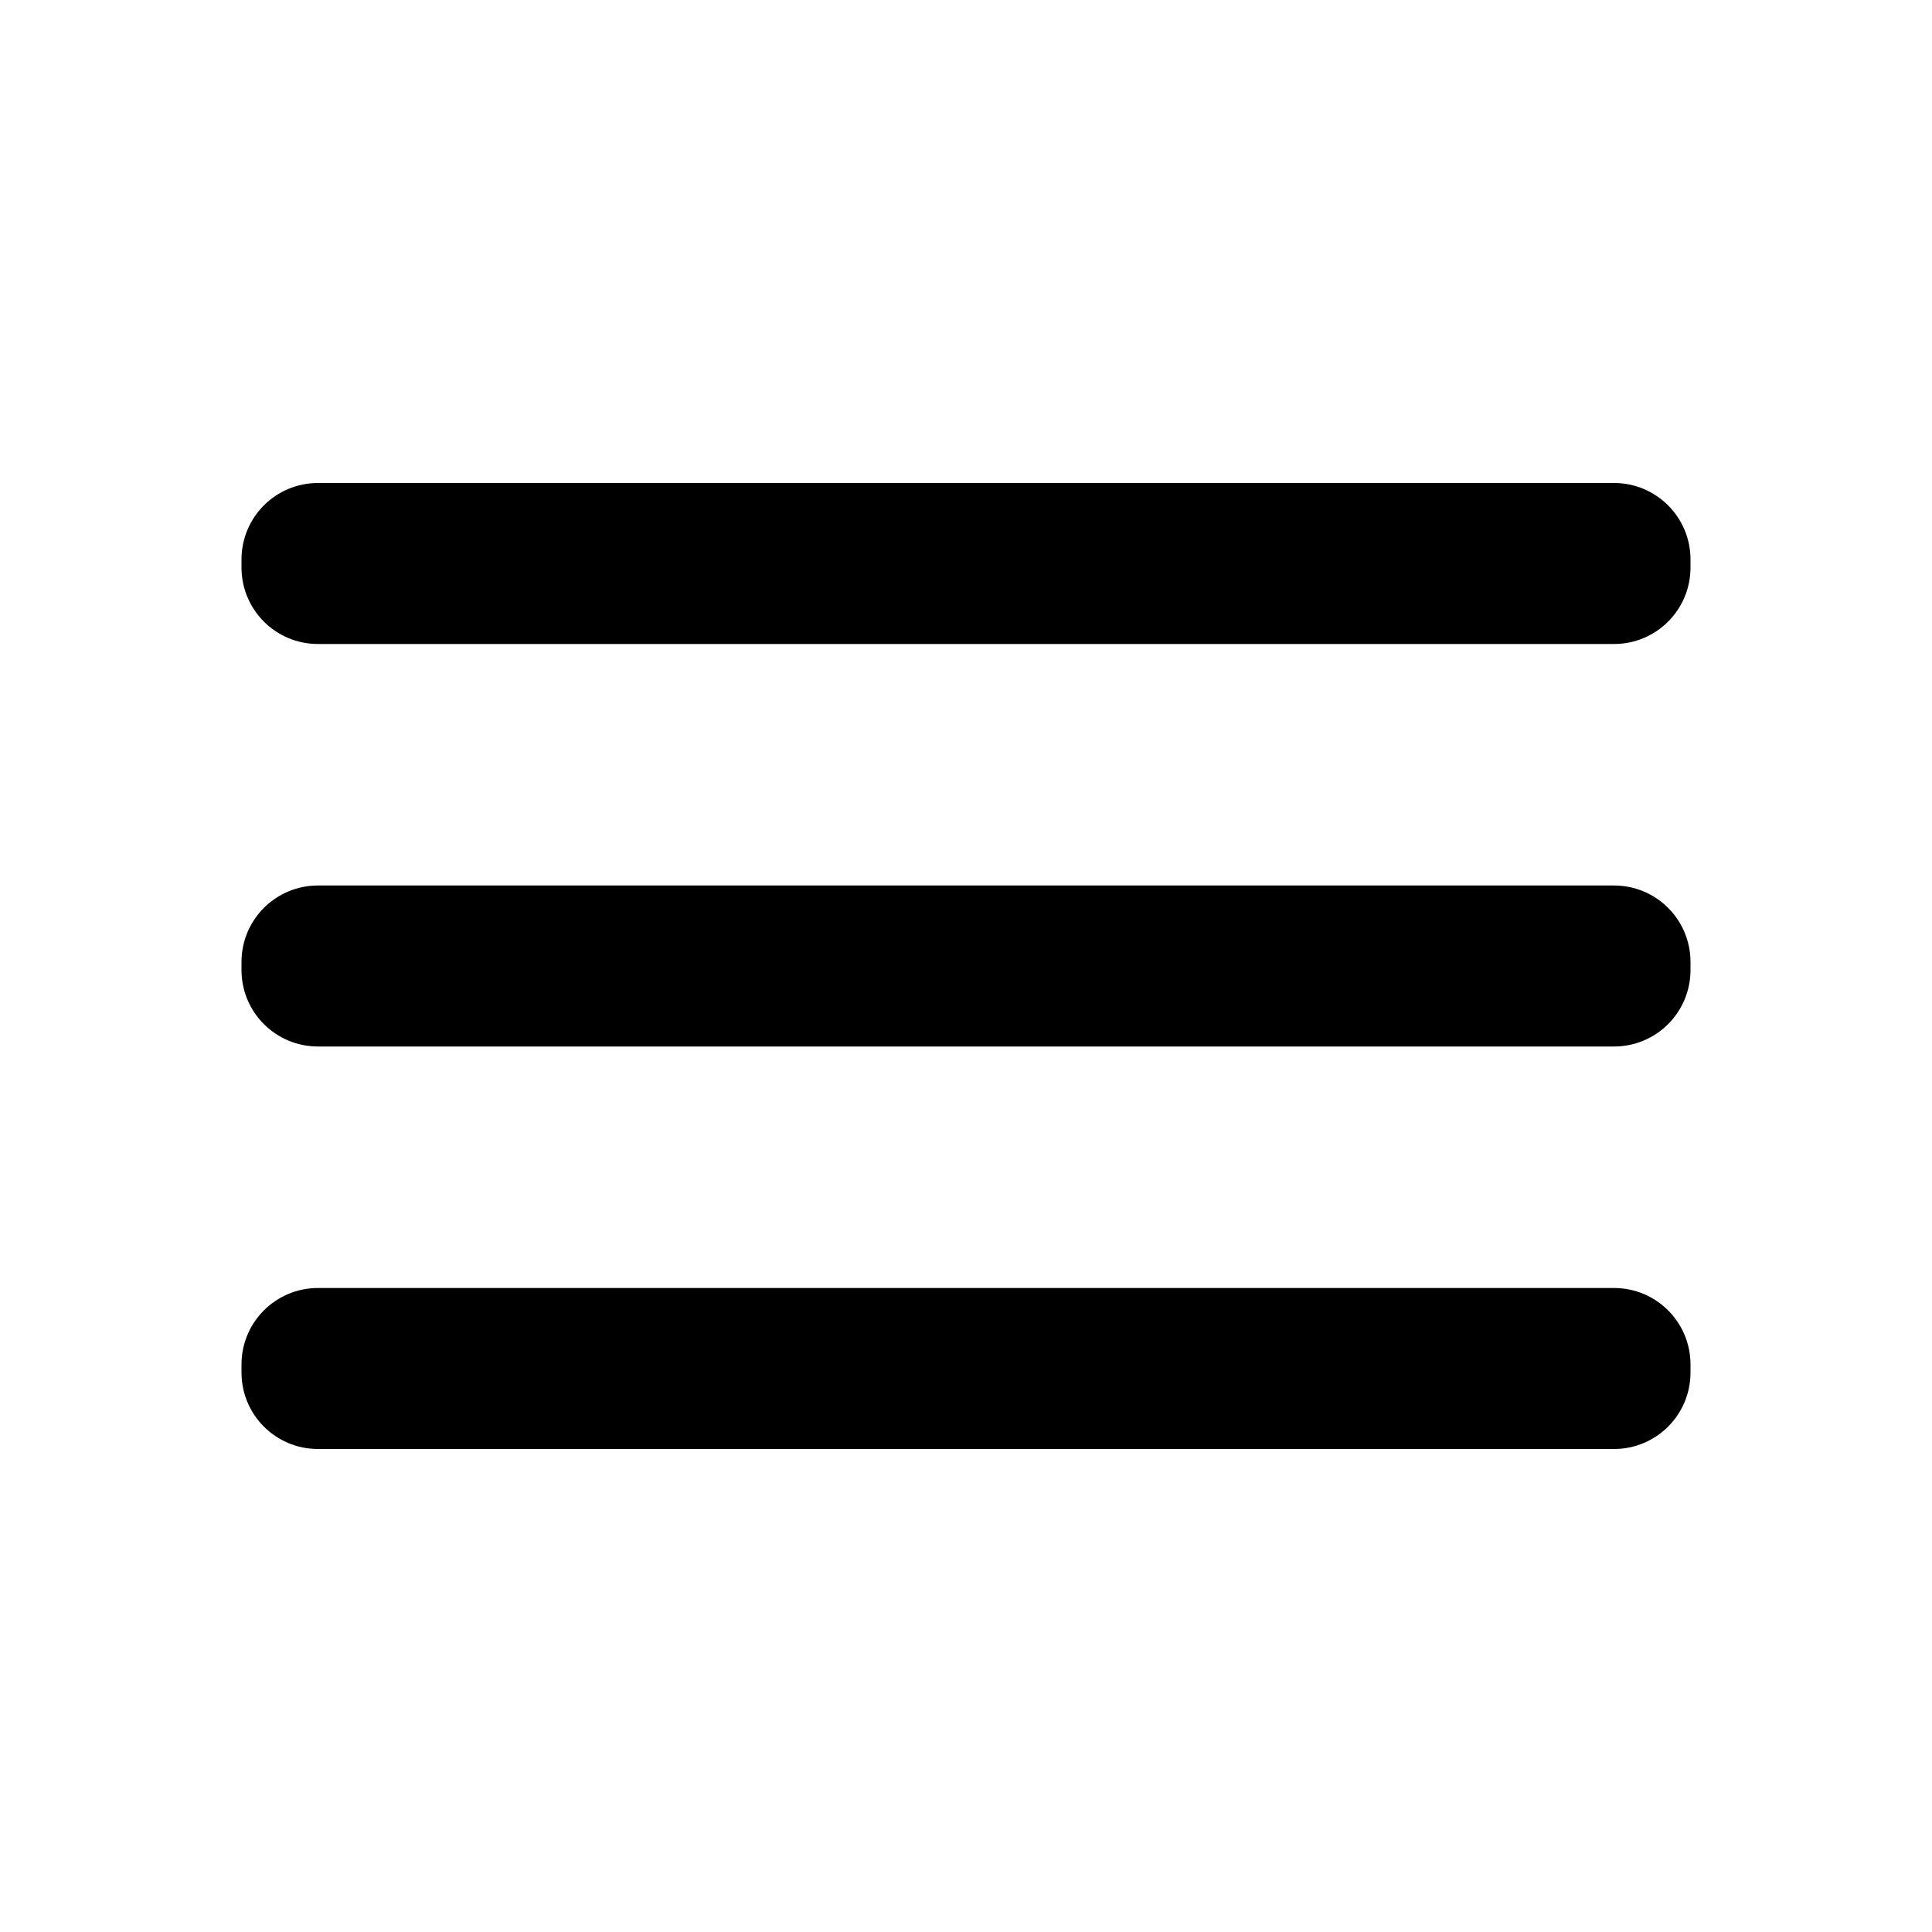
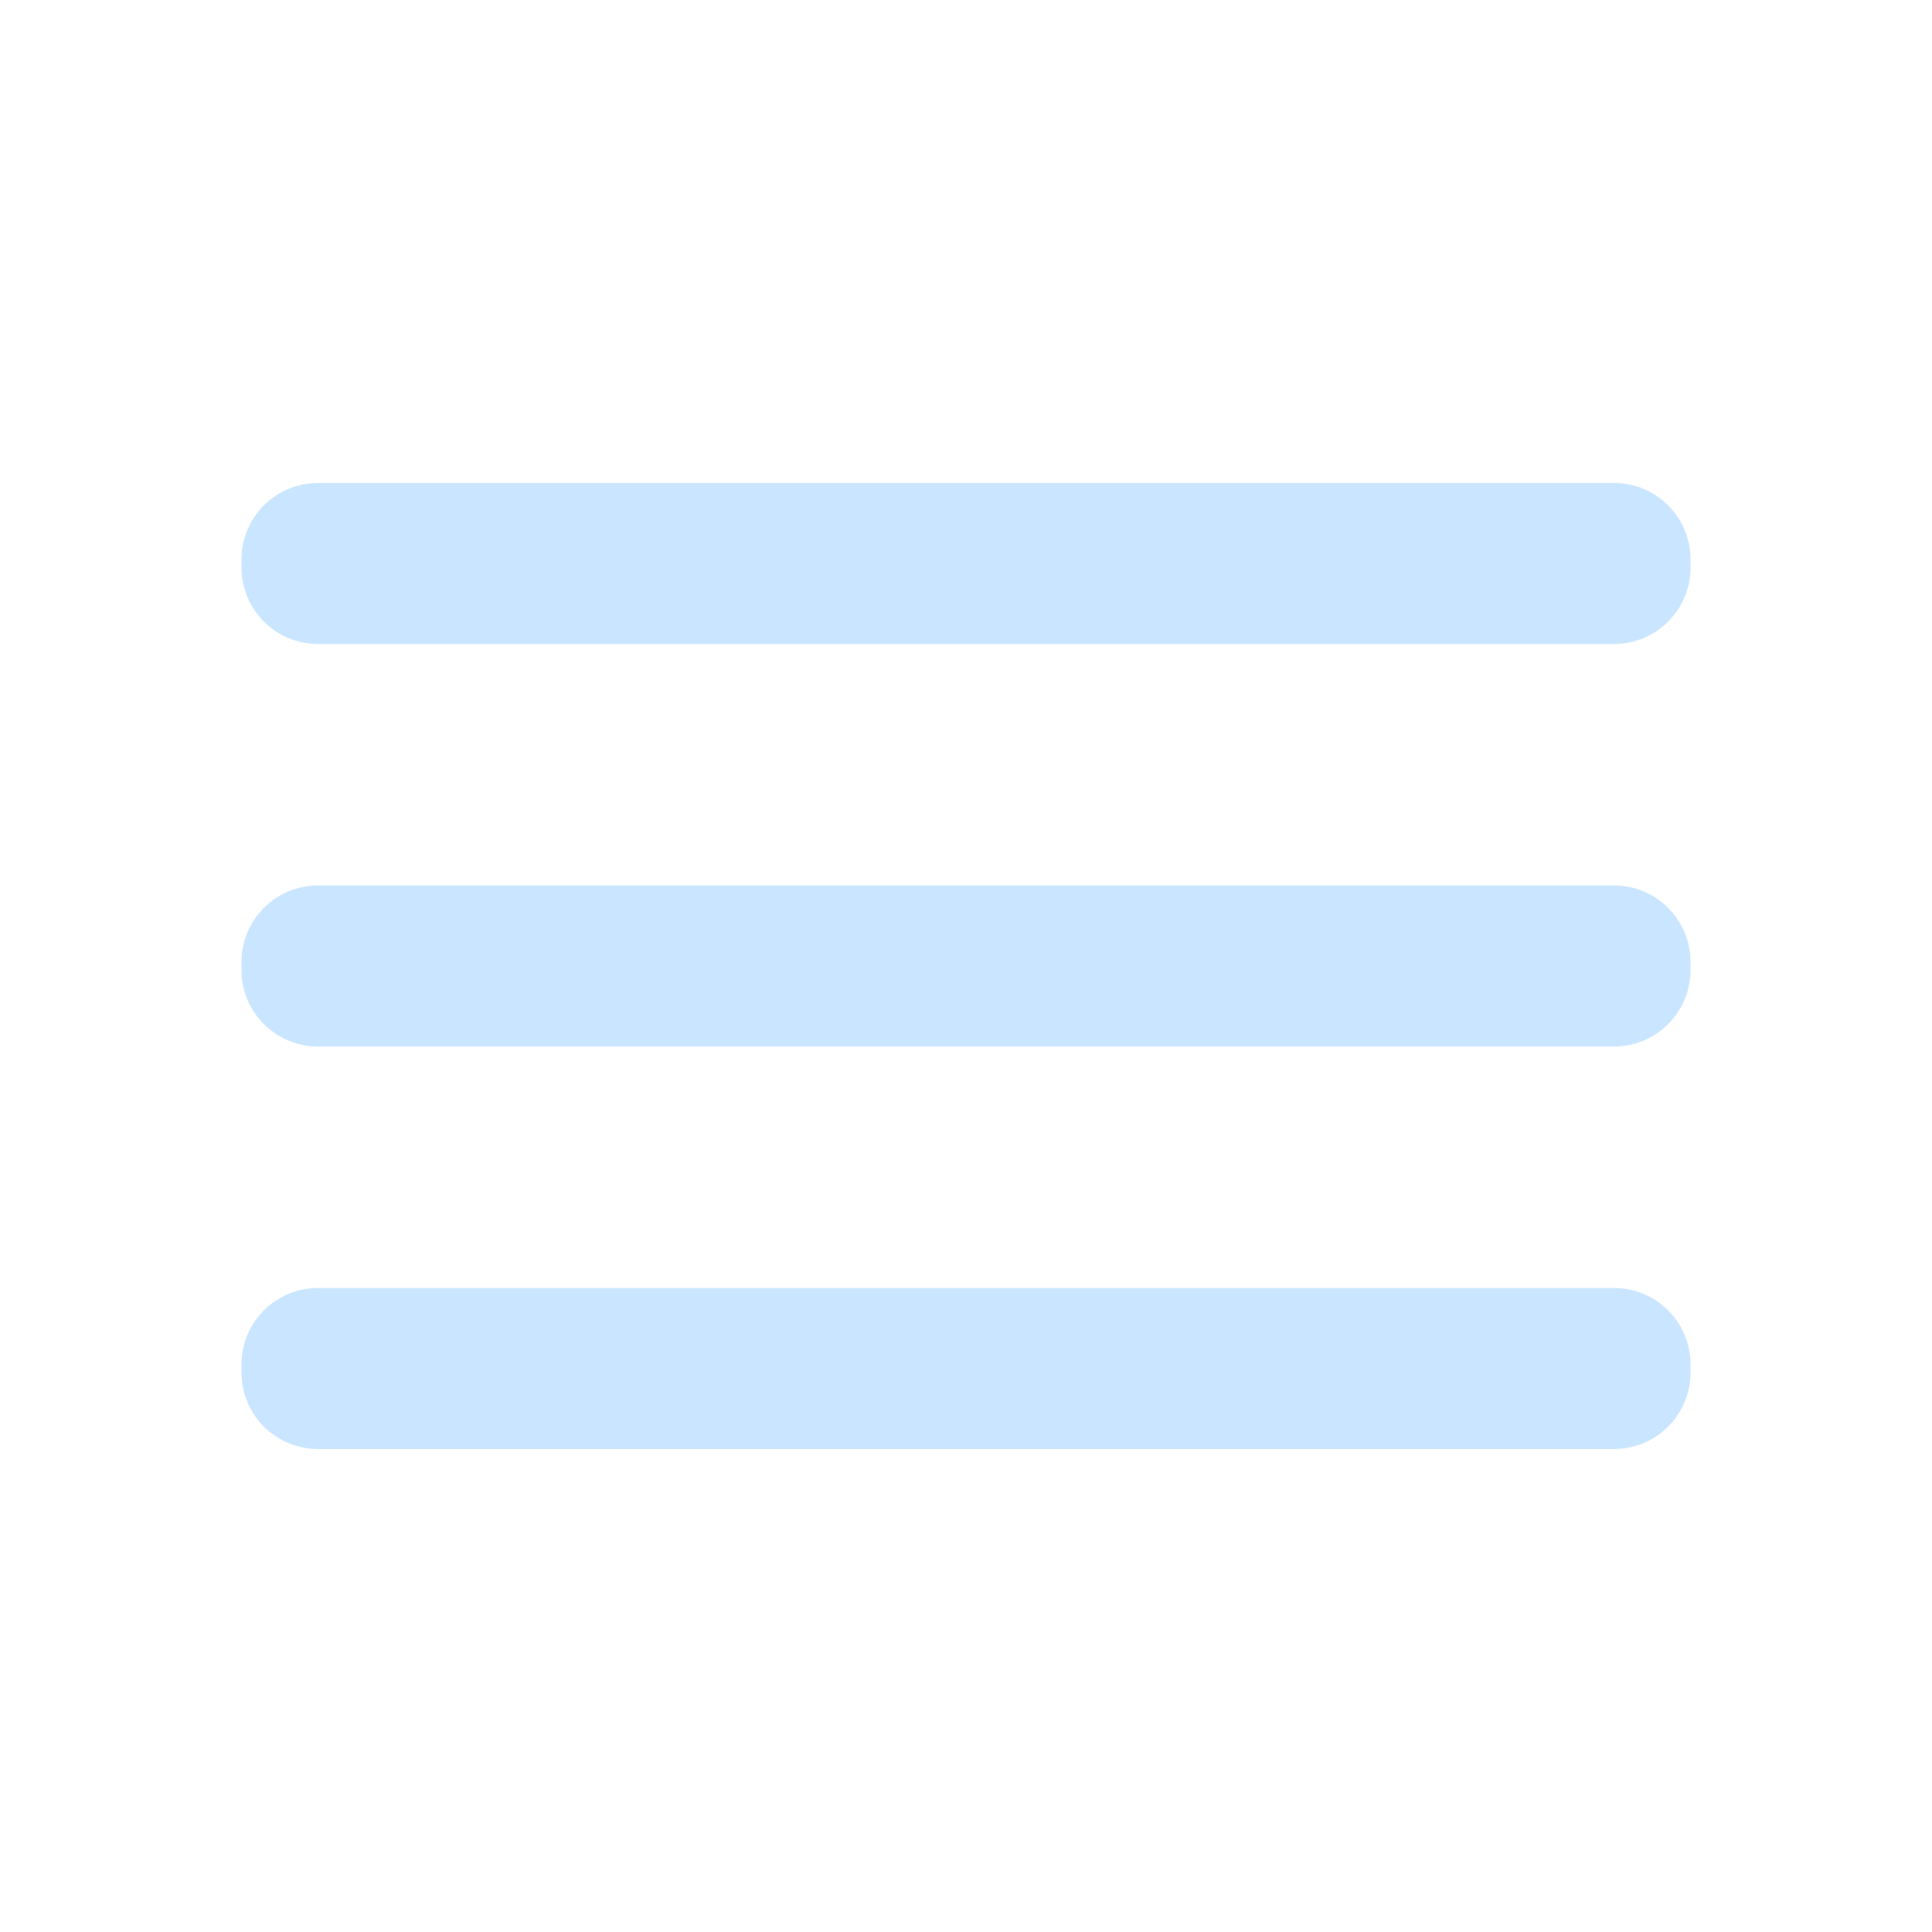
<svg xmlns="http://www.w3.org/2000/svg" width="24" height="24" viewBox="0 0 24 24" fill="none">
-   <path d="M20.05 11H3.95C3.425 11 3 11.425 3 11.95V12.05C3 12.575 3.425 13 3.95 13H20.05C20.575 13 21 12.575 21 12.05V11.95C21 11.425 20.575 11 20.05 11Z" fill="black" />
-   <path d="M20.05 16H3.95C3.425 16 3 16.425 3 16.95V17.05C3 17.575 3.425 18 3.95 18H20.05C20.575 18 21 17.575 21 17.05V16.95C21 16.425 20.575 16 20.05 16Z" fill="black" />
-   <path d="M20.05 6H3.95C3.425 6 3 6.425 3 6.95V7.05C3 7.575 3.425 8 3.95 8H20.05C20.575 8 21 7.575 21 7.05V6.95C21 6.425 20.575 6 20.05 6Z" fill="black" />
+   <path d="M20.05 11H3.95C3.425 11 3 11.425 3 11.95V12.05C3 12.575 3.425 13 3.95 13H20.05C20.575 13 21 12.575 21 12.05V11.95C21 11.425 20.575 11 20.05 11Z" fill="#c9e5ff" />
+   <path d="M20.05 16H3.95C3.425 16 3 16.425 3 16.95V17.05C3 17.575 3.425 18 3.95 18H20.05C20.575 18 21 17.575 21 17.05V16.95C21 16.425 20.575 16 20.05 16Z" fill="#c9e5ff" />
+   <path d="M20.05 6H3.95C3.425 6 3 6.425 3 6.95V7.05C3 7.575 3.425 8 3.95 8H20.05C20.575 8 21 7.575 21 7.05V6.95C21 6.425 20.575 6 20.05 6Z" fill="#c9e5ff" />
</svg>
